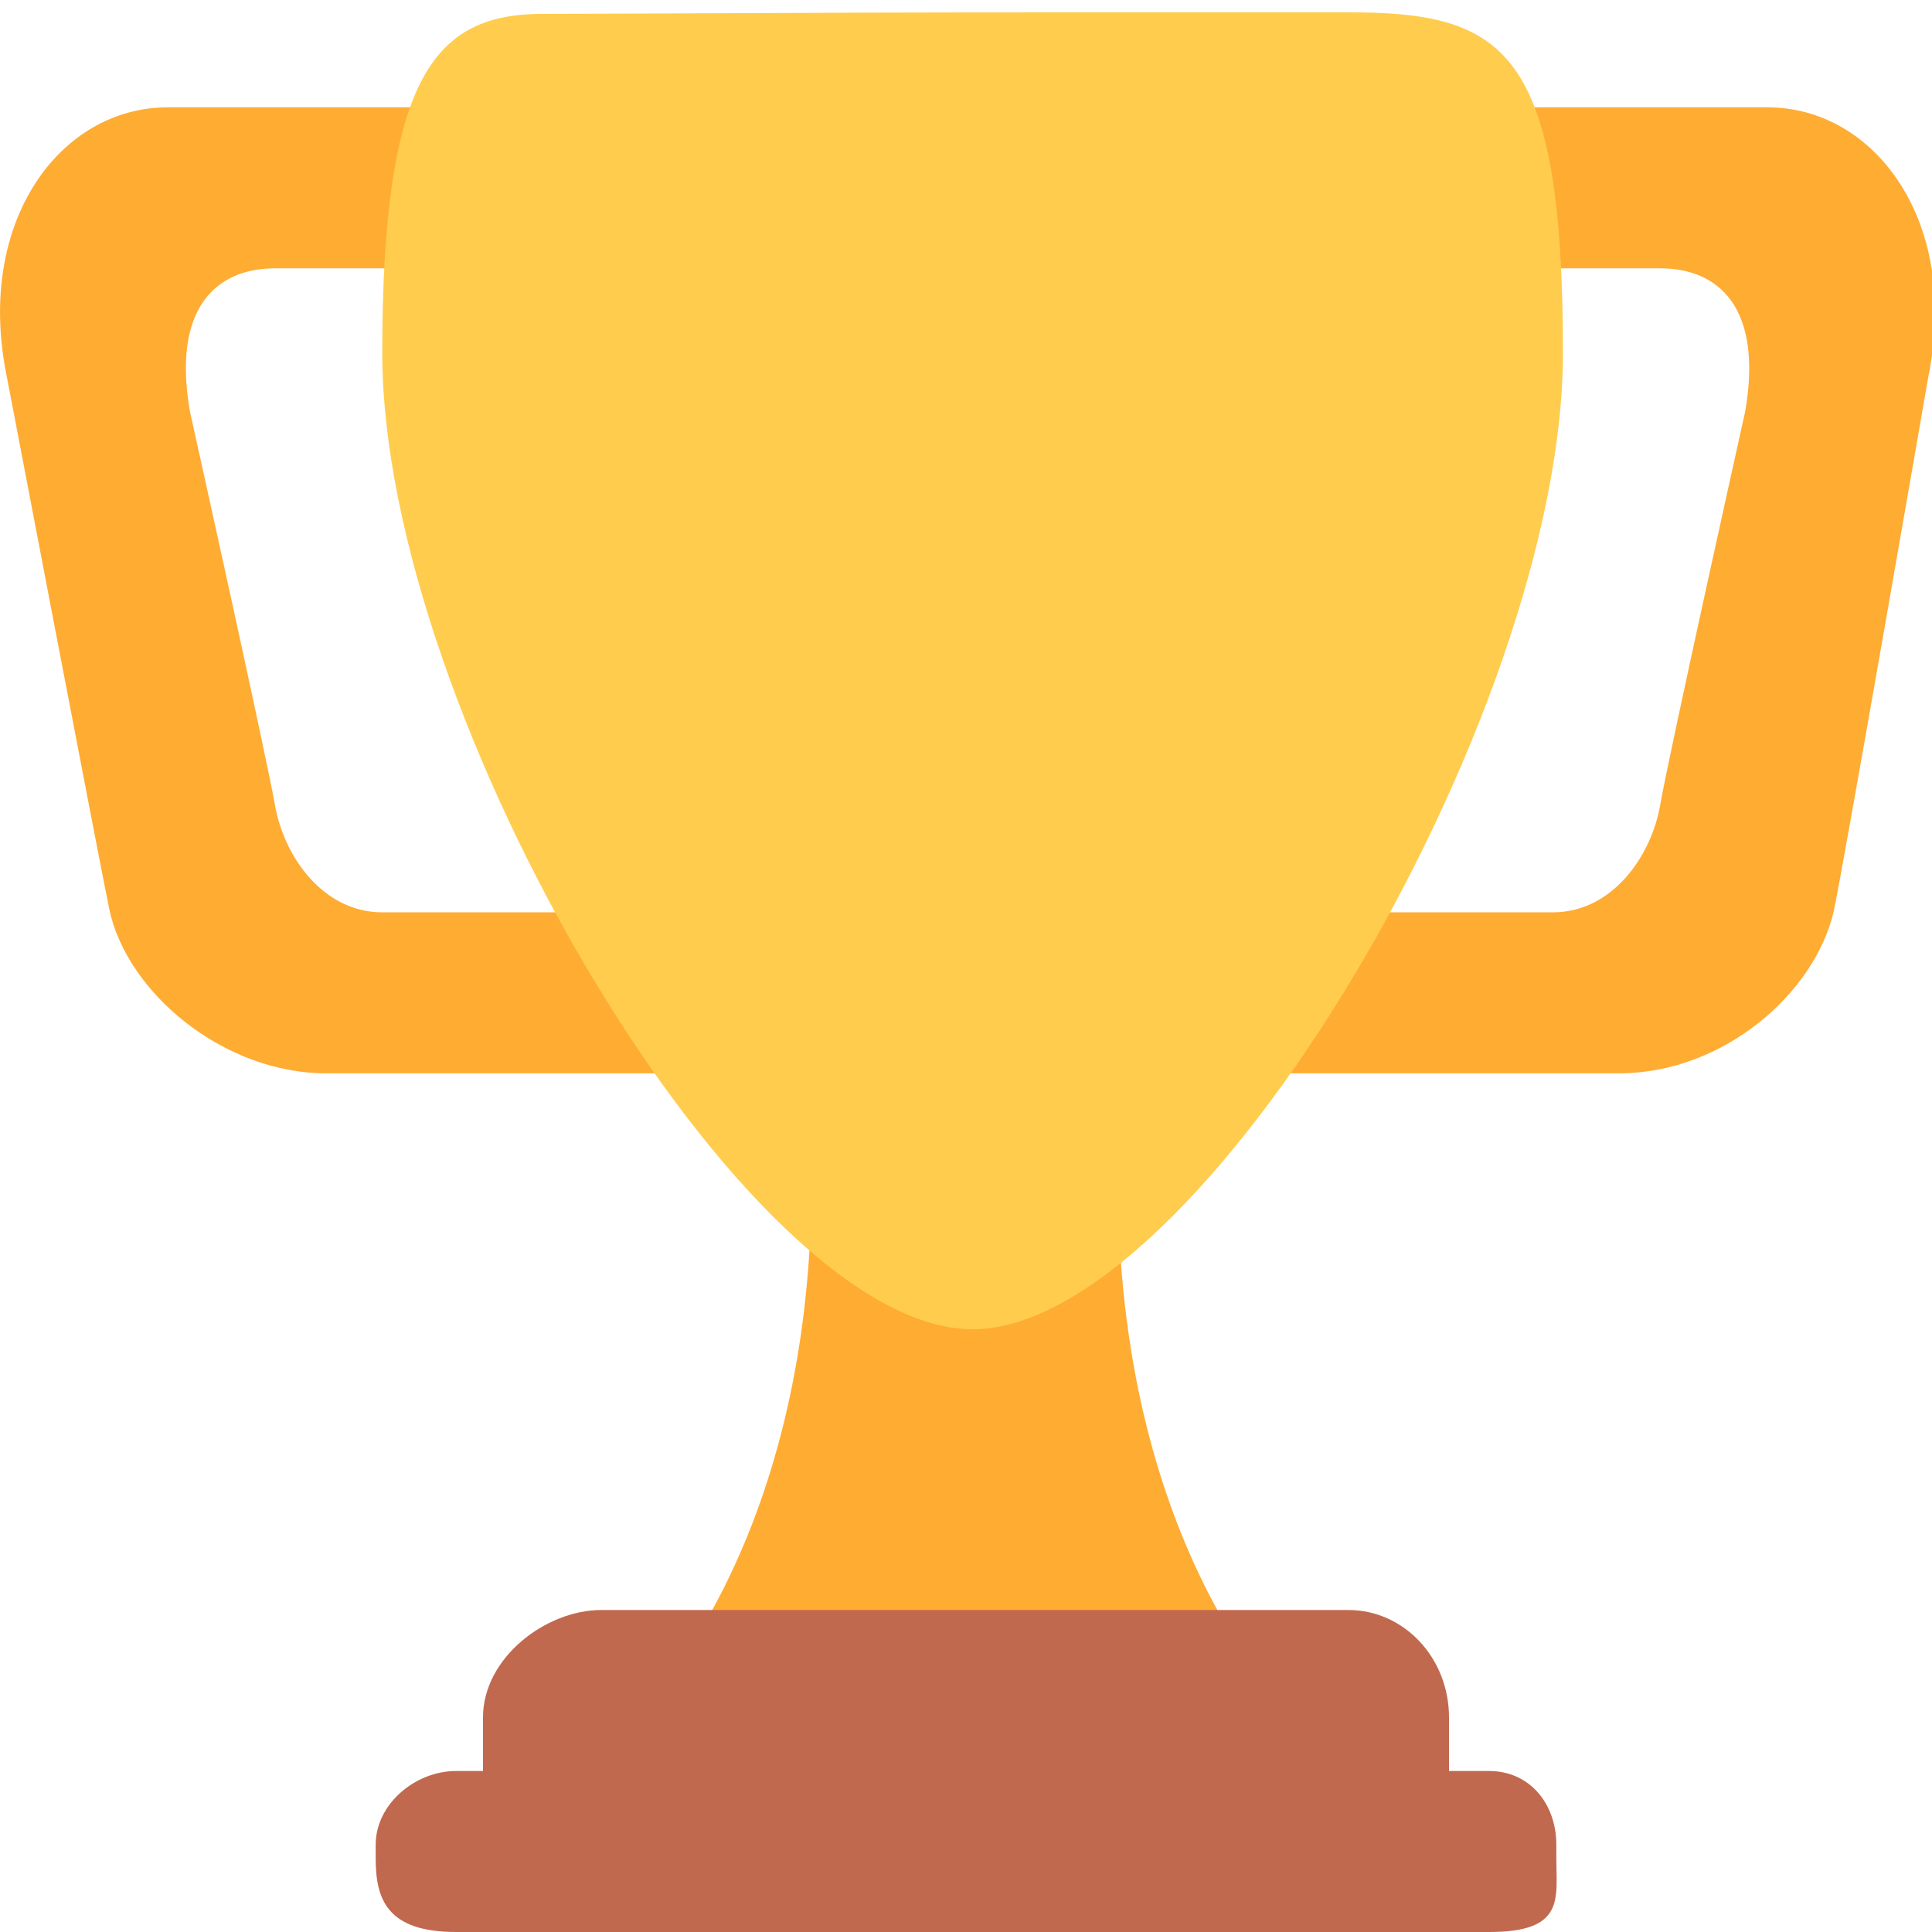
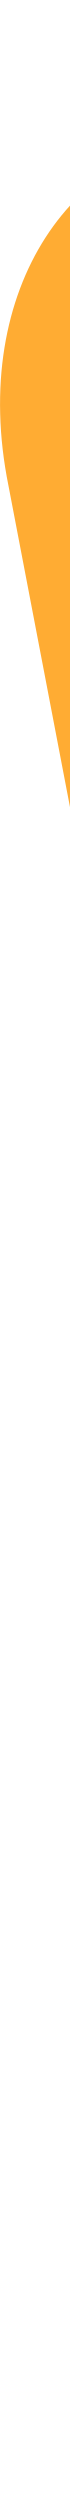
- <svg xmlns="http://www.w3.org/2000/svg" viewBox="0 0 36 36">
+ <svg xmlns="http://www.w3.org/2000/svg" viewBox="0 0 1 36">
  <path fill="#FFAC33" d="M5.123 5h6C12.227 5 13 4.896 13 6V4c0-1.104-.773-2-1.877-2h-8c-2 0-3.583 2.125-3 5 0 0 1.791 9.375 1.917 9.958C2.373 18.5 4.164 20 6.081 20h6.958c1.105 0-.039-1.896-.039-3v-2c0 1.104-.773 2-1.877 2h-4c-1.104 0-1.833-1.042-2-2S3.539 7.667 3.539 7.667C3.206 5.75 4.018 5 5.123 5zm25.812 0h-6C23.831 5 22 4.896 22 6V4c0-1.104 1.831-2 2.935-2h8c2 0 3.584 2.125 3 5 0 0-1.633 9.419-1.771 10-.354 1.5-2.042 3-4 3h-7.146C21.914 20 22 18.104 22 17v-2c0 1.104 1.831 2 2.935 2h4c1.104 0 1.834-1.042 2-2s1.584-7.333 1.584-7.333C32.851 5.75 32.04 5 30.935 5zM20.832 22c0-6.958-2.709 0-2.709 0s-3-6.958-3 0-3.291 10-3.291 10h12.292c-.001 0-3.292-3.042-3.292-10z" />
  <path fill="#FFCC4D" d="M29.123 6.577c0 6.775-6.77 18.192-11 18.192-4.231 0-11-11.417-11-18.192 0-5.195 1-6.319 3-6.319 1.374 0 6.025-.027 8-.027l7-.001c2.917-.001 4 .684 4 6.347z" />
  <path fill="#C1694F" d="M27 33c0 1.104.227 2-.877 2h-16C9.018 35 9 34.104 9 33v-1c0-1.104 1.164-2 2.206-2h13.917c1.042 0 1.877.896 1.877 2v1z" />
  <path fill="#C1694F" d="M29 34.625c0 .76.165 1.375-1.252 1.375H8.498C7.206 36 7 35.385 7 34.625v-.25C7 33.615 7.738 33 8.498 33h19.25c.759 0 1.252.615 1.252 1.375v.25z" />
</svg>
